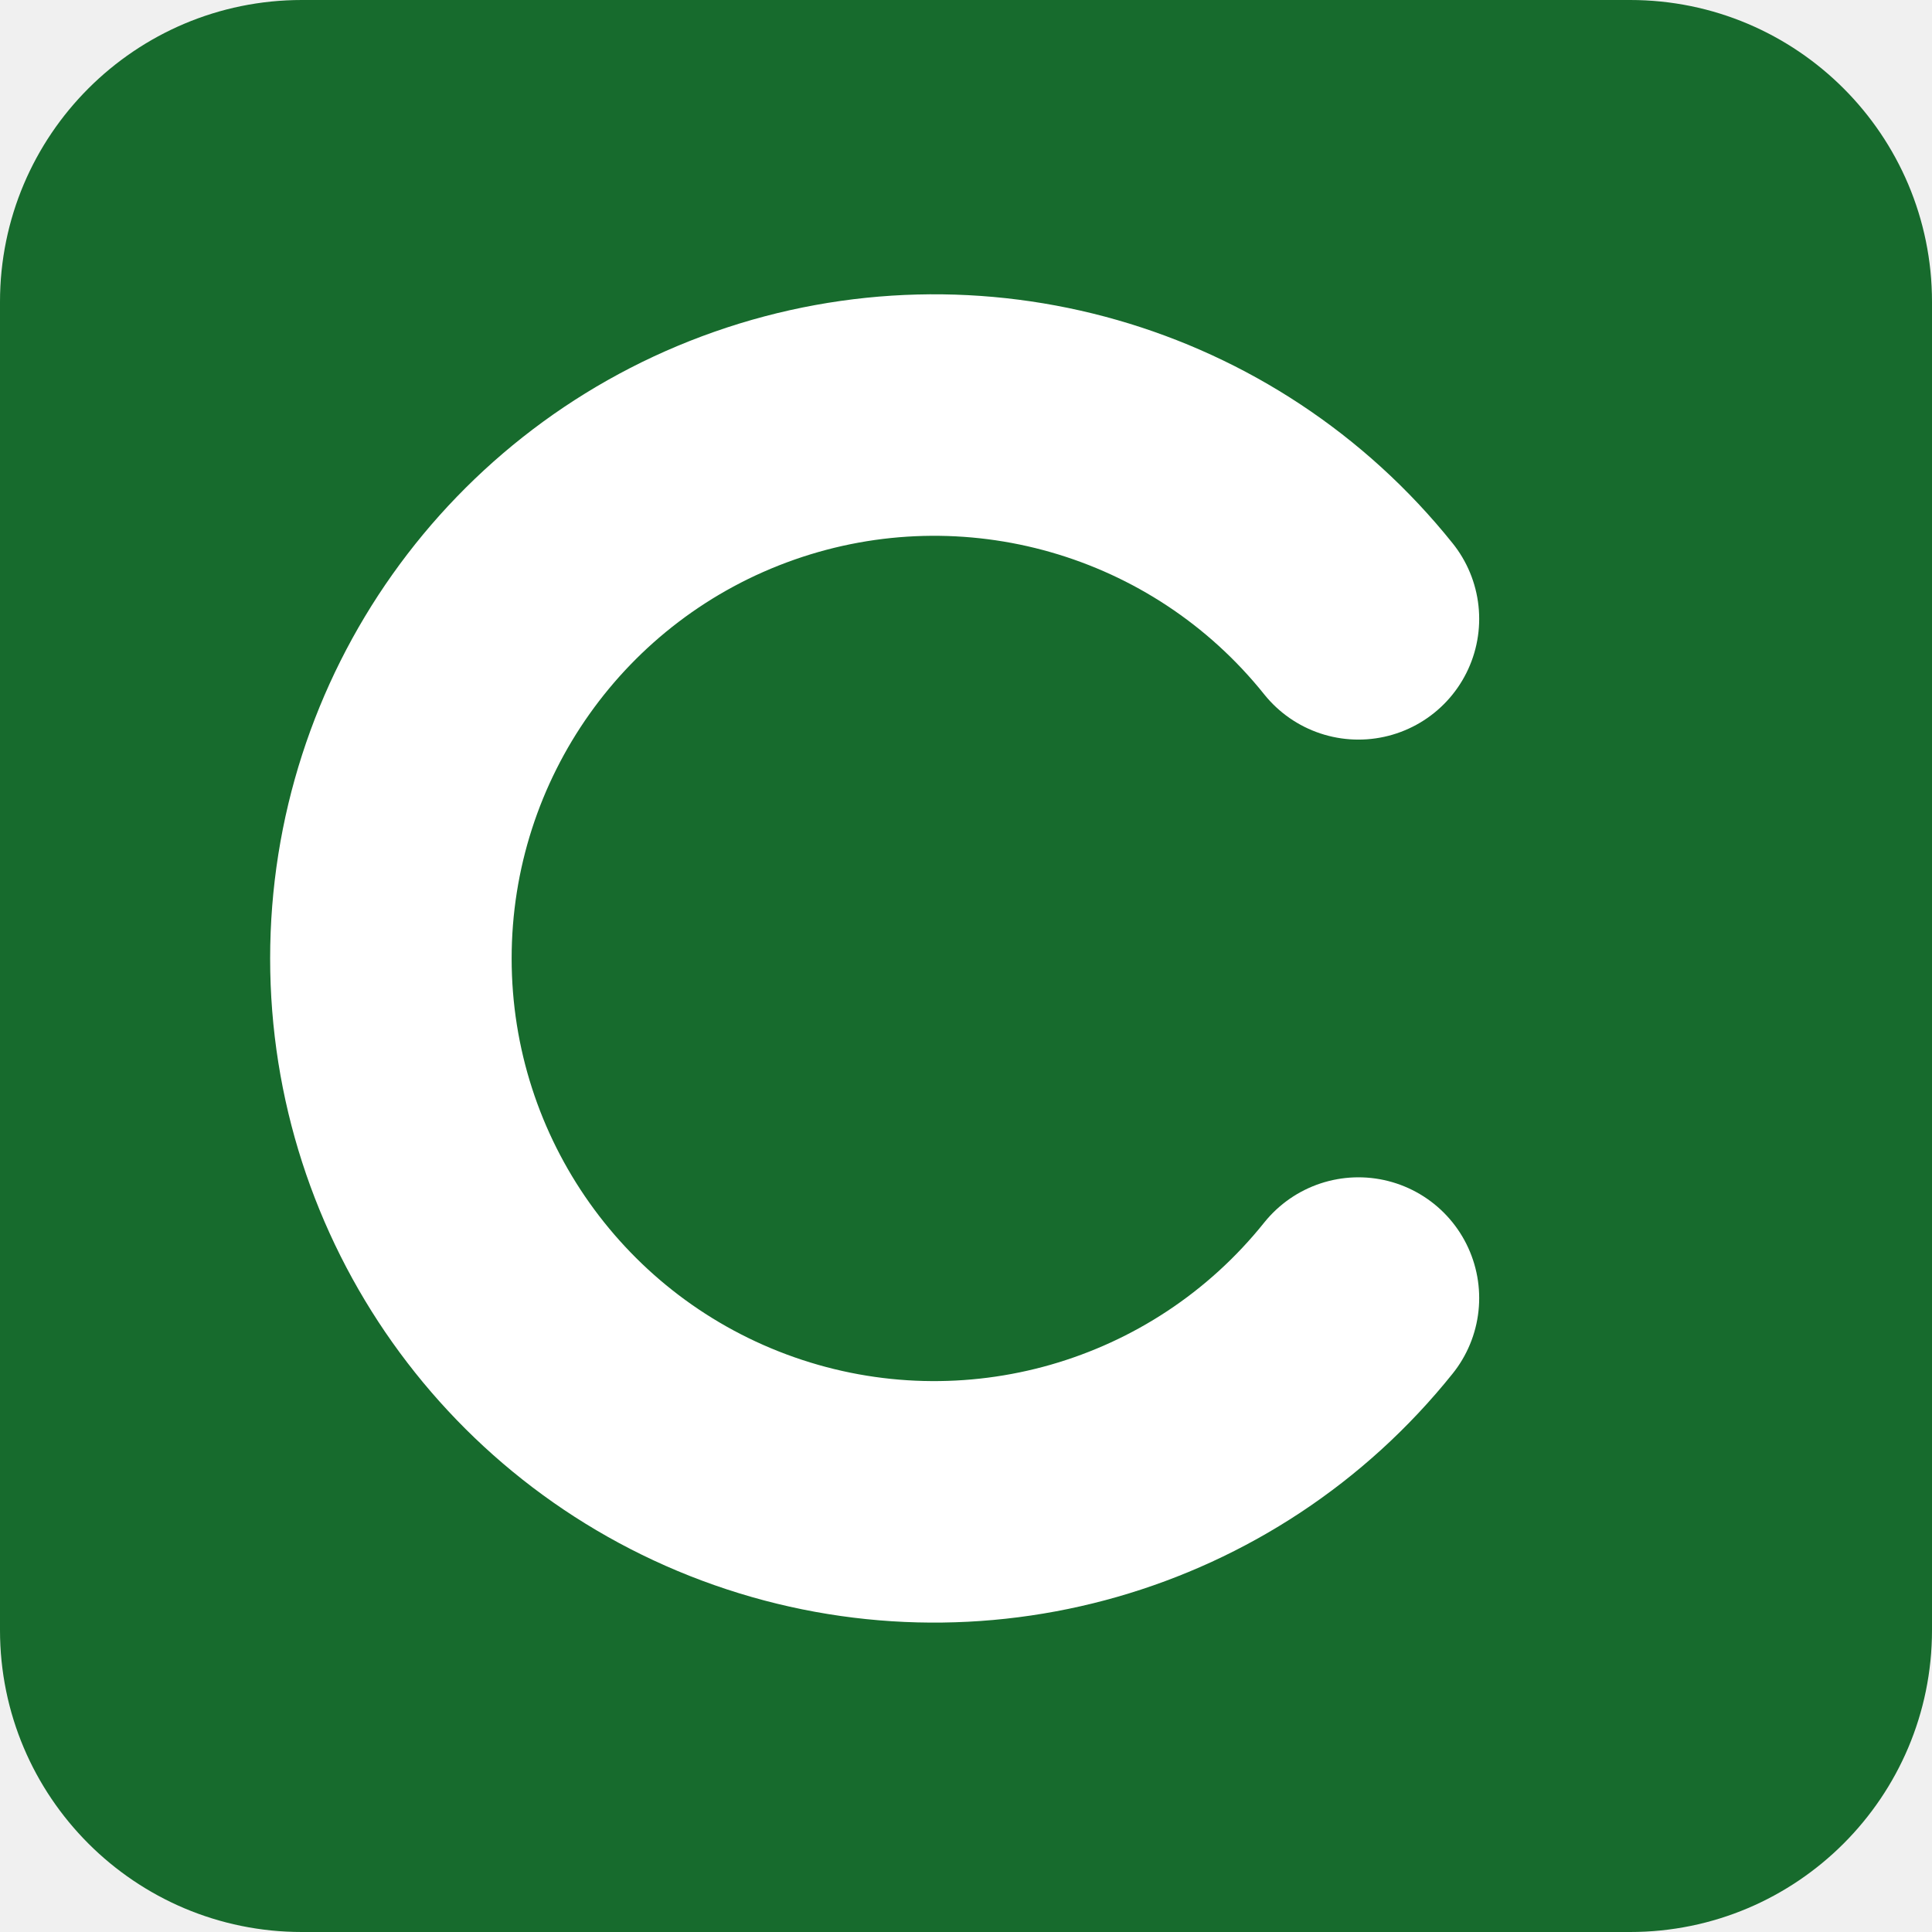
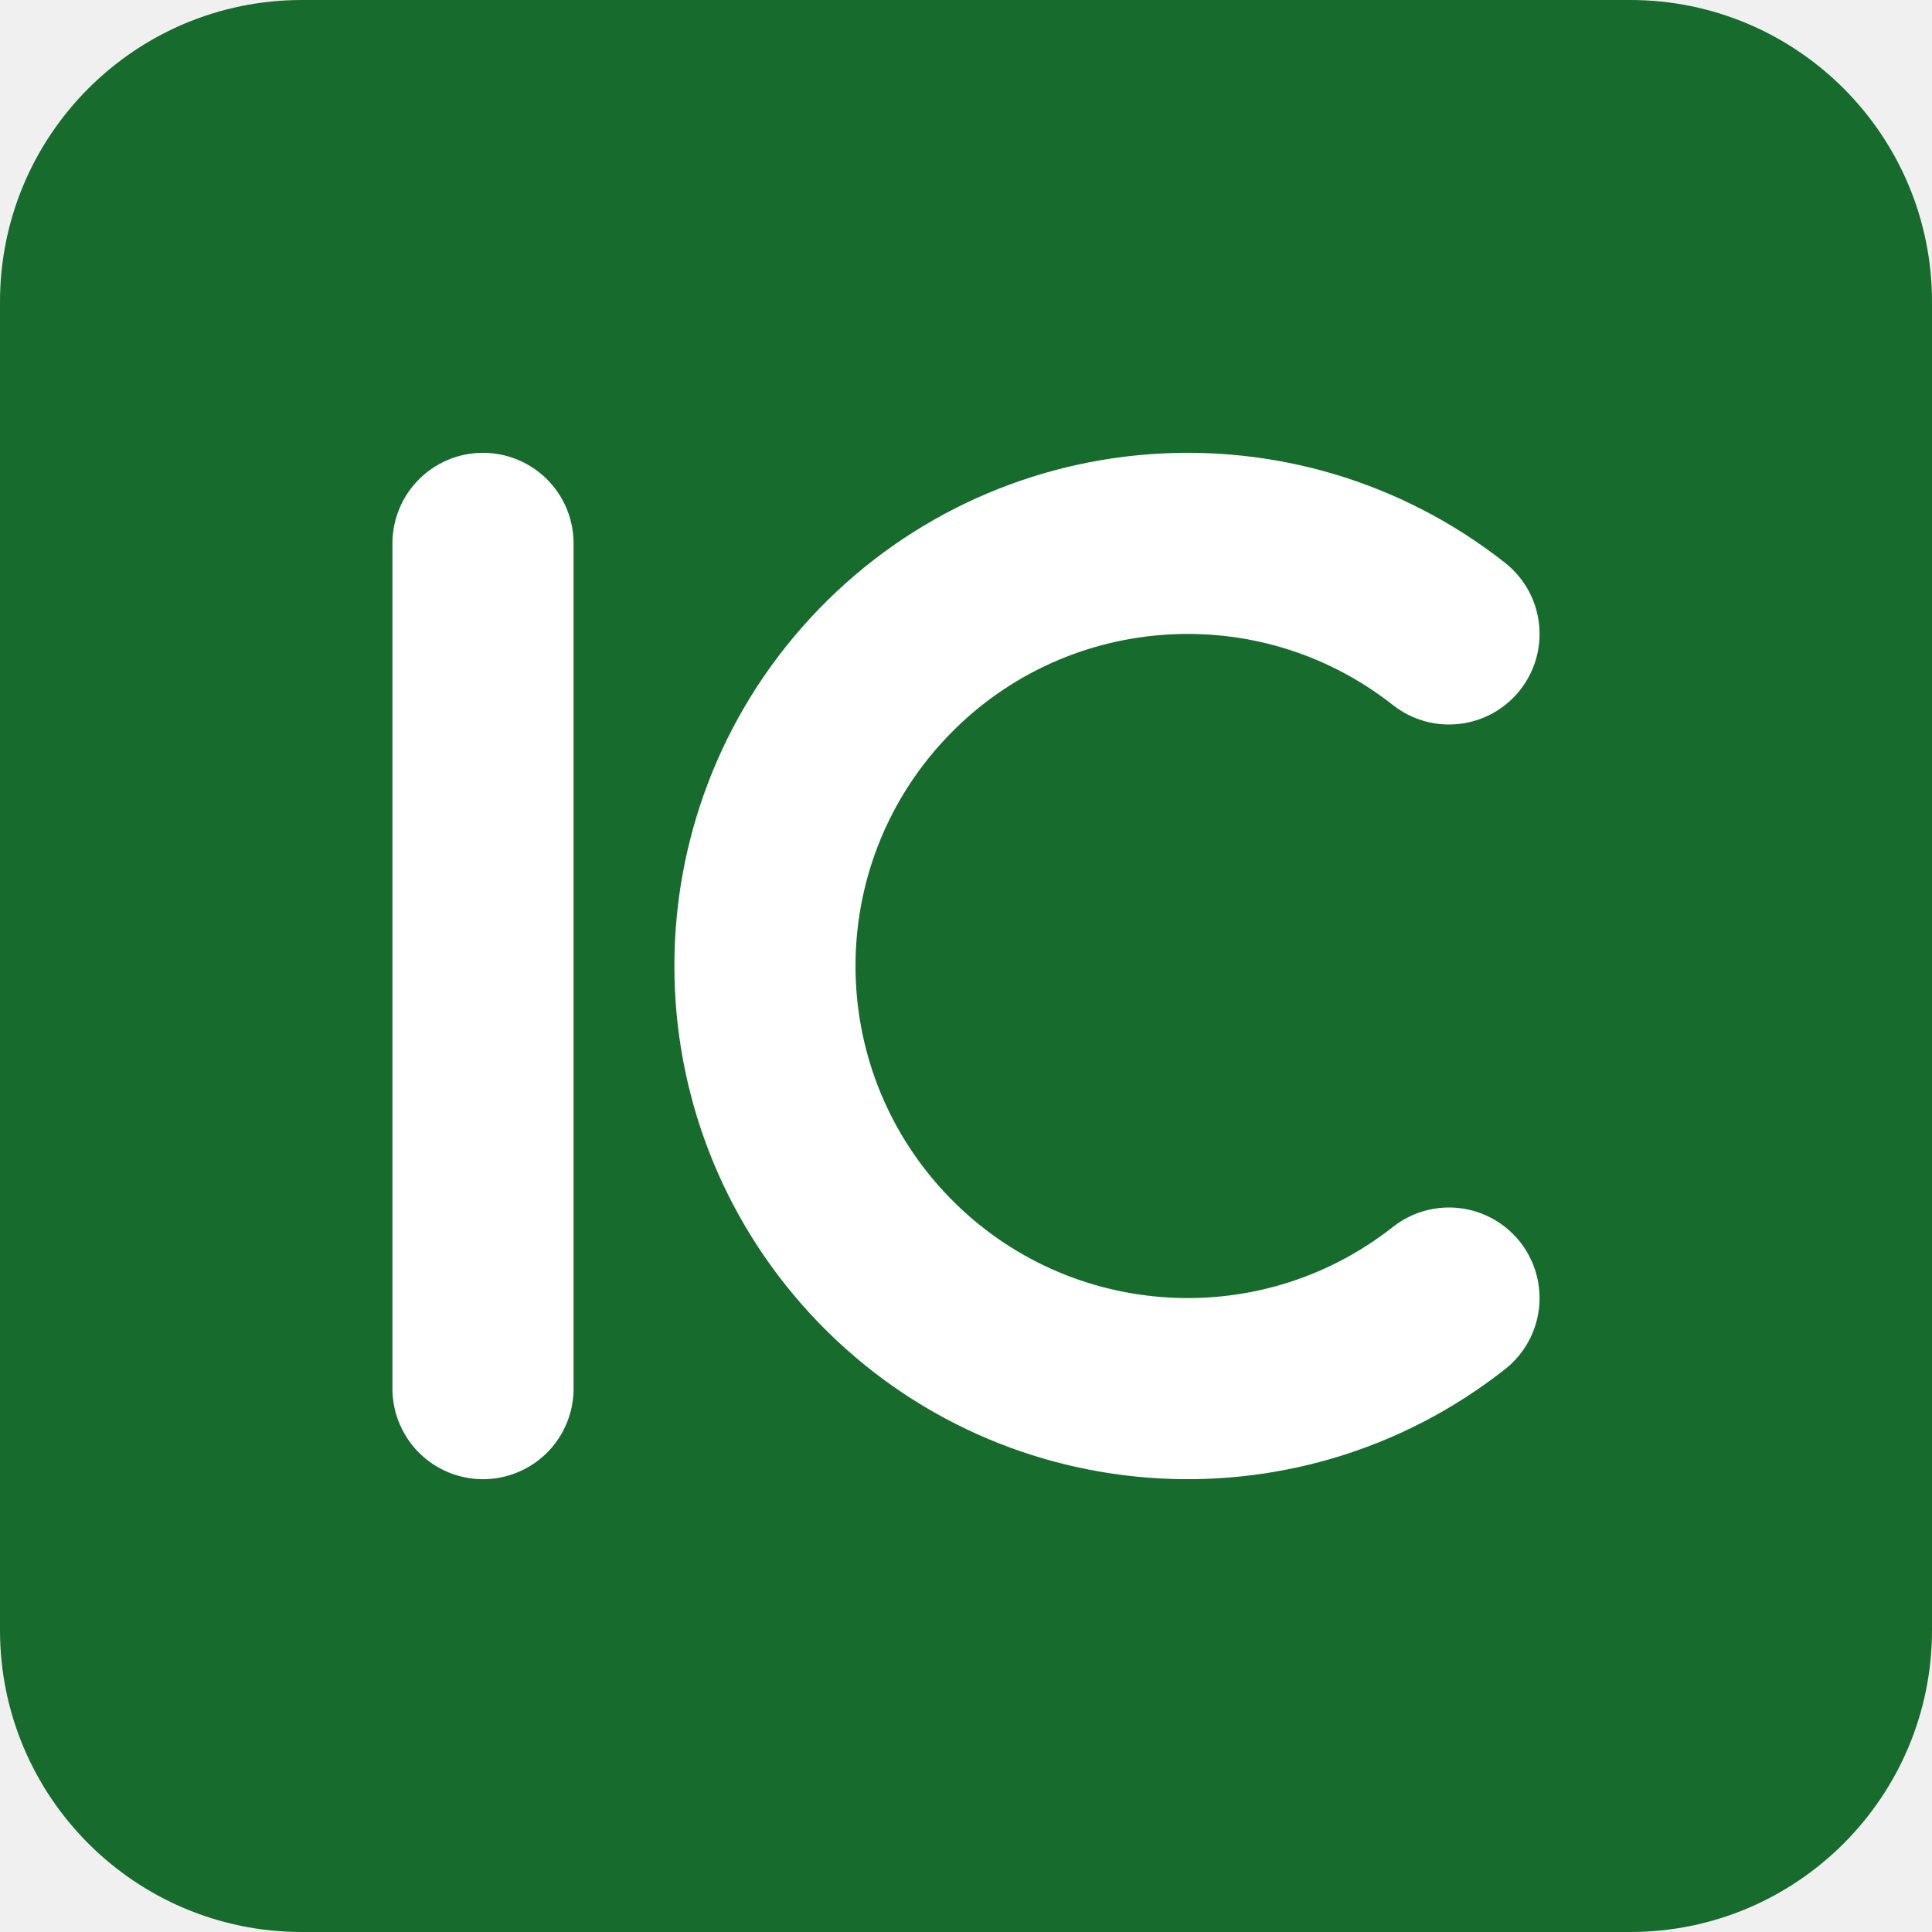
- <svg xmlns="http://www.w3.org/2000/svg" viewBox="0 0 64 64" role="img" aria-label="Cuidado Digital">
+ <svg xmlns="http://www.w3.org/2000/svg" viewBox="0 0 64 64" role="img" aria-label="Infância Conectada">
  <rect width="64" height="64" rx="10" fill="#176b2d" />
-   <path d="M45 20.5A18 18 0 1 0 45 43" fill="none" stroke="#fff" stroke-width="8" stroke-linecap="round" />
+   <path d="M16 18v28M48 21a14 14 0 1 0 0 22" fill="none" stroke="#fff" stroke-width="6" stroke-linecap="round" />
</svg>
